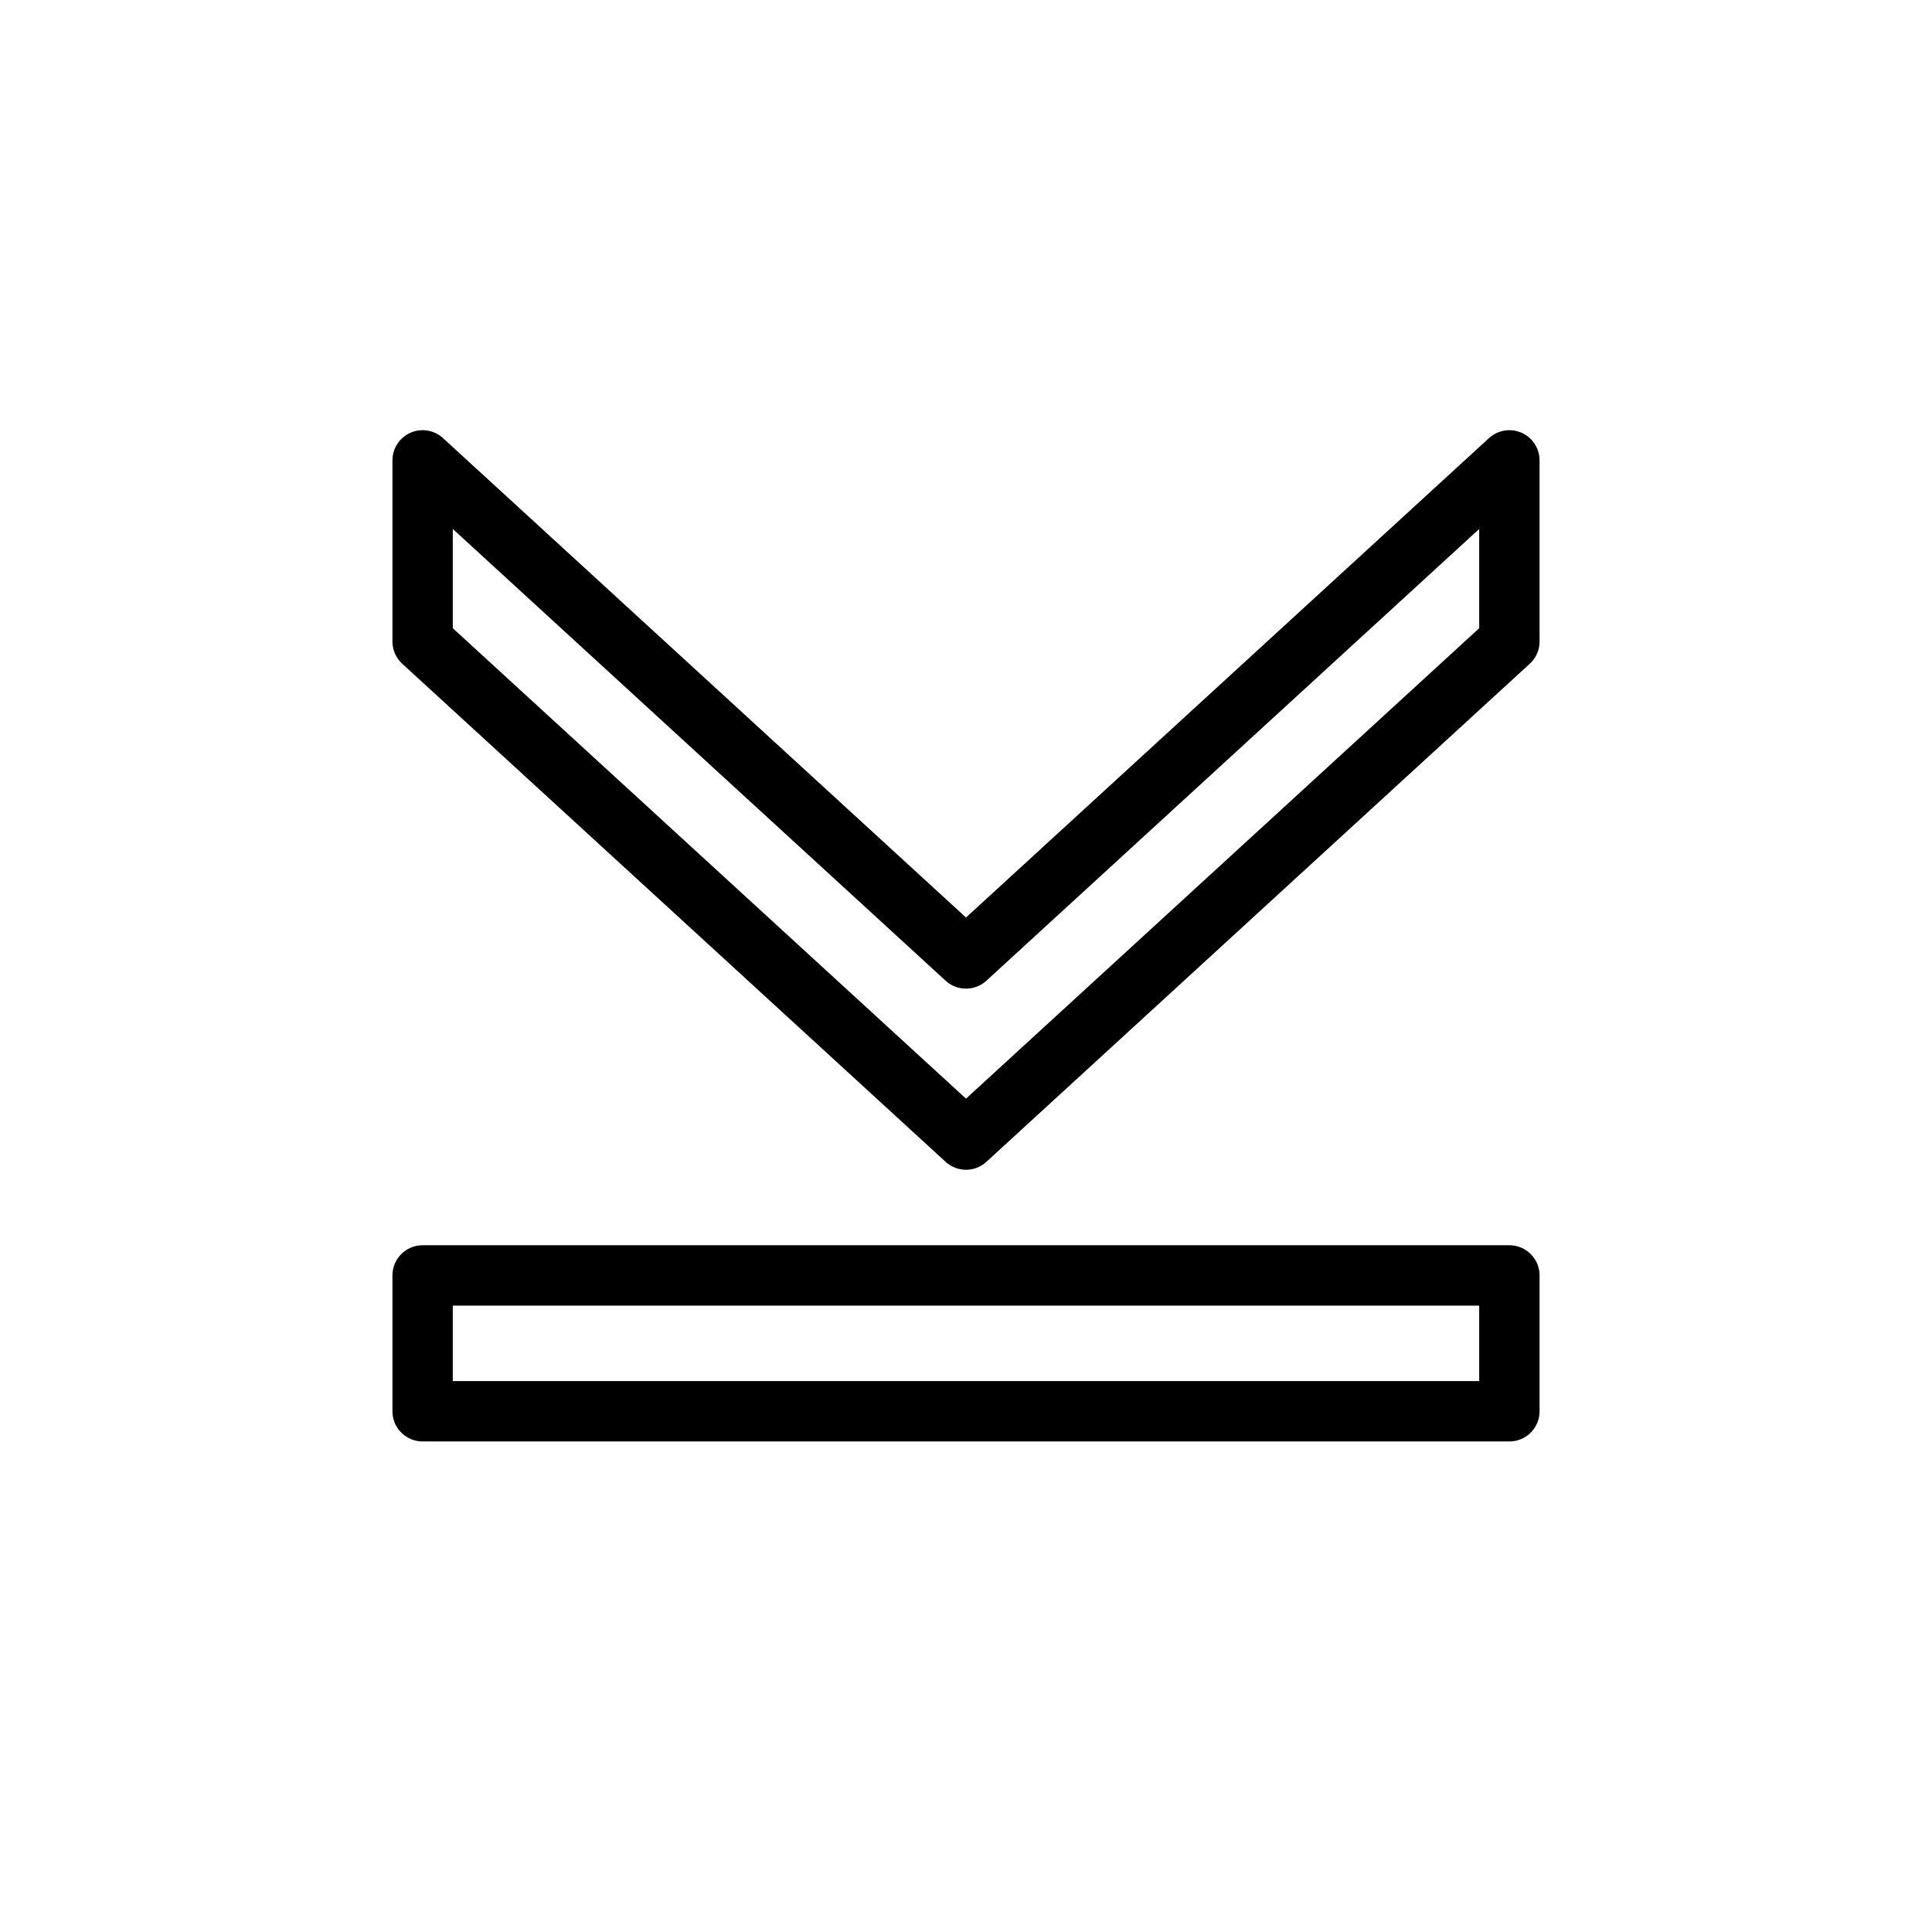
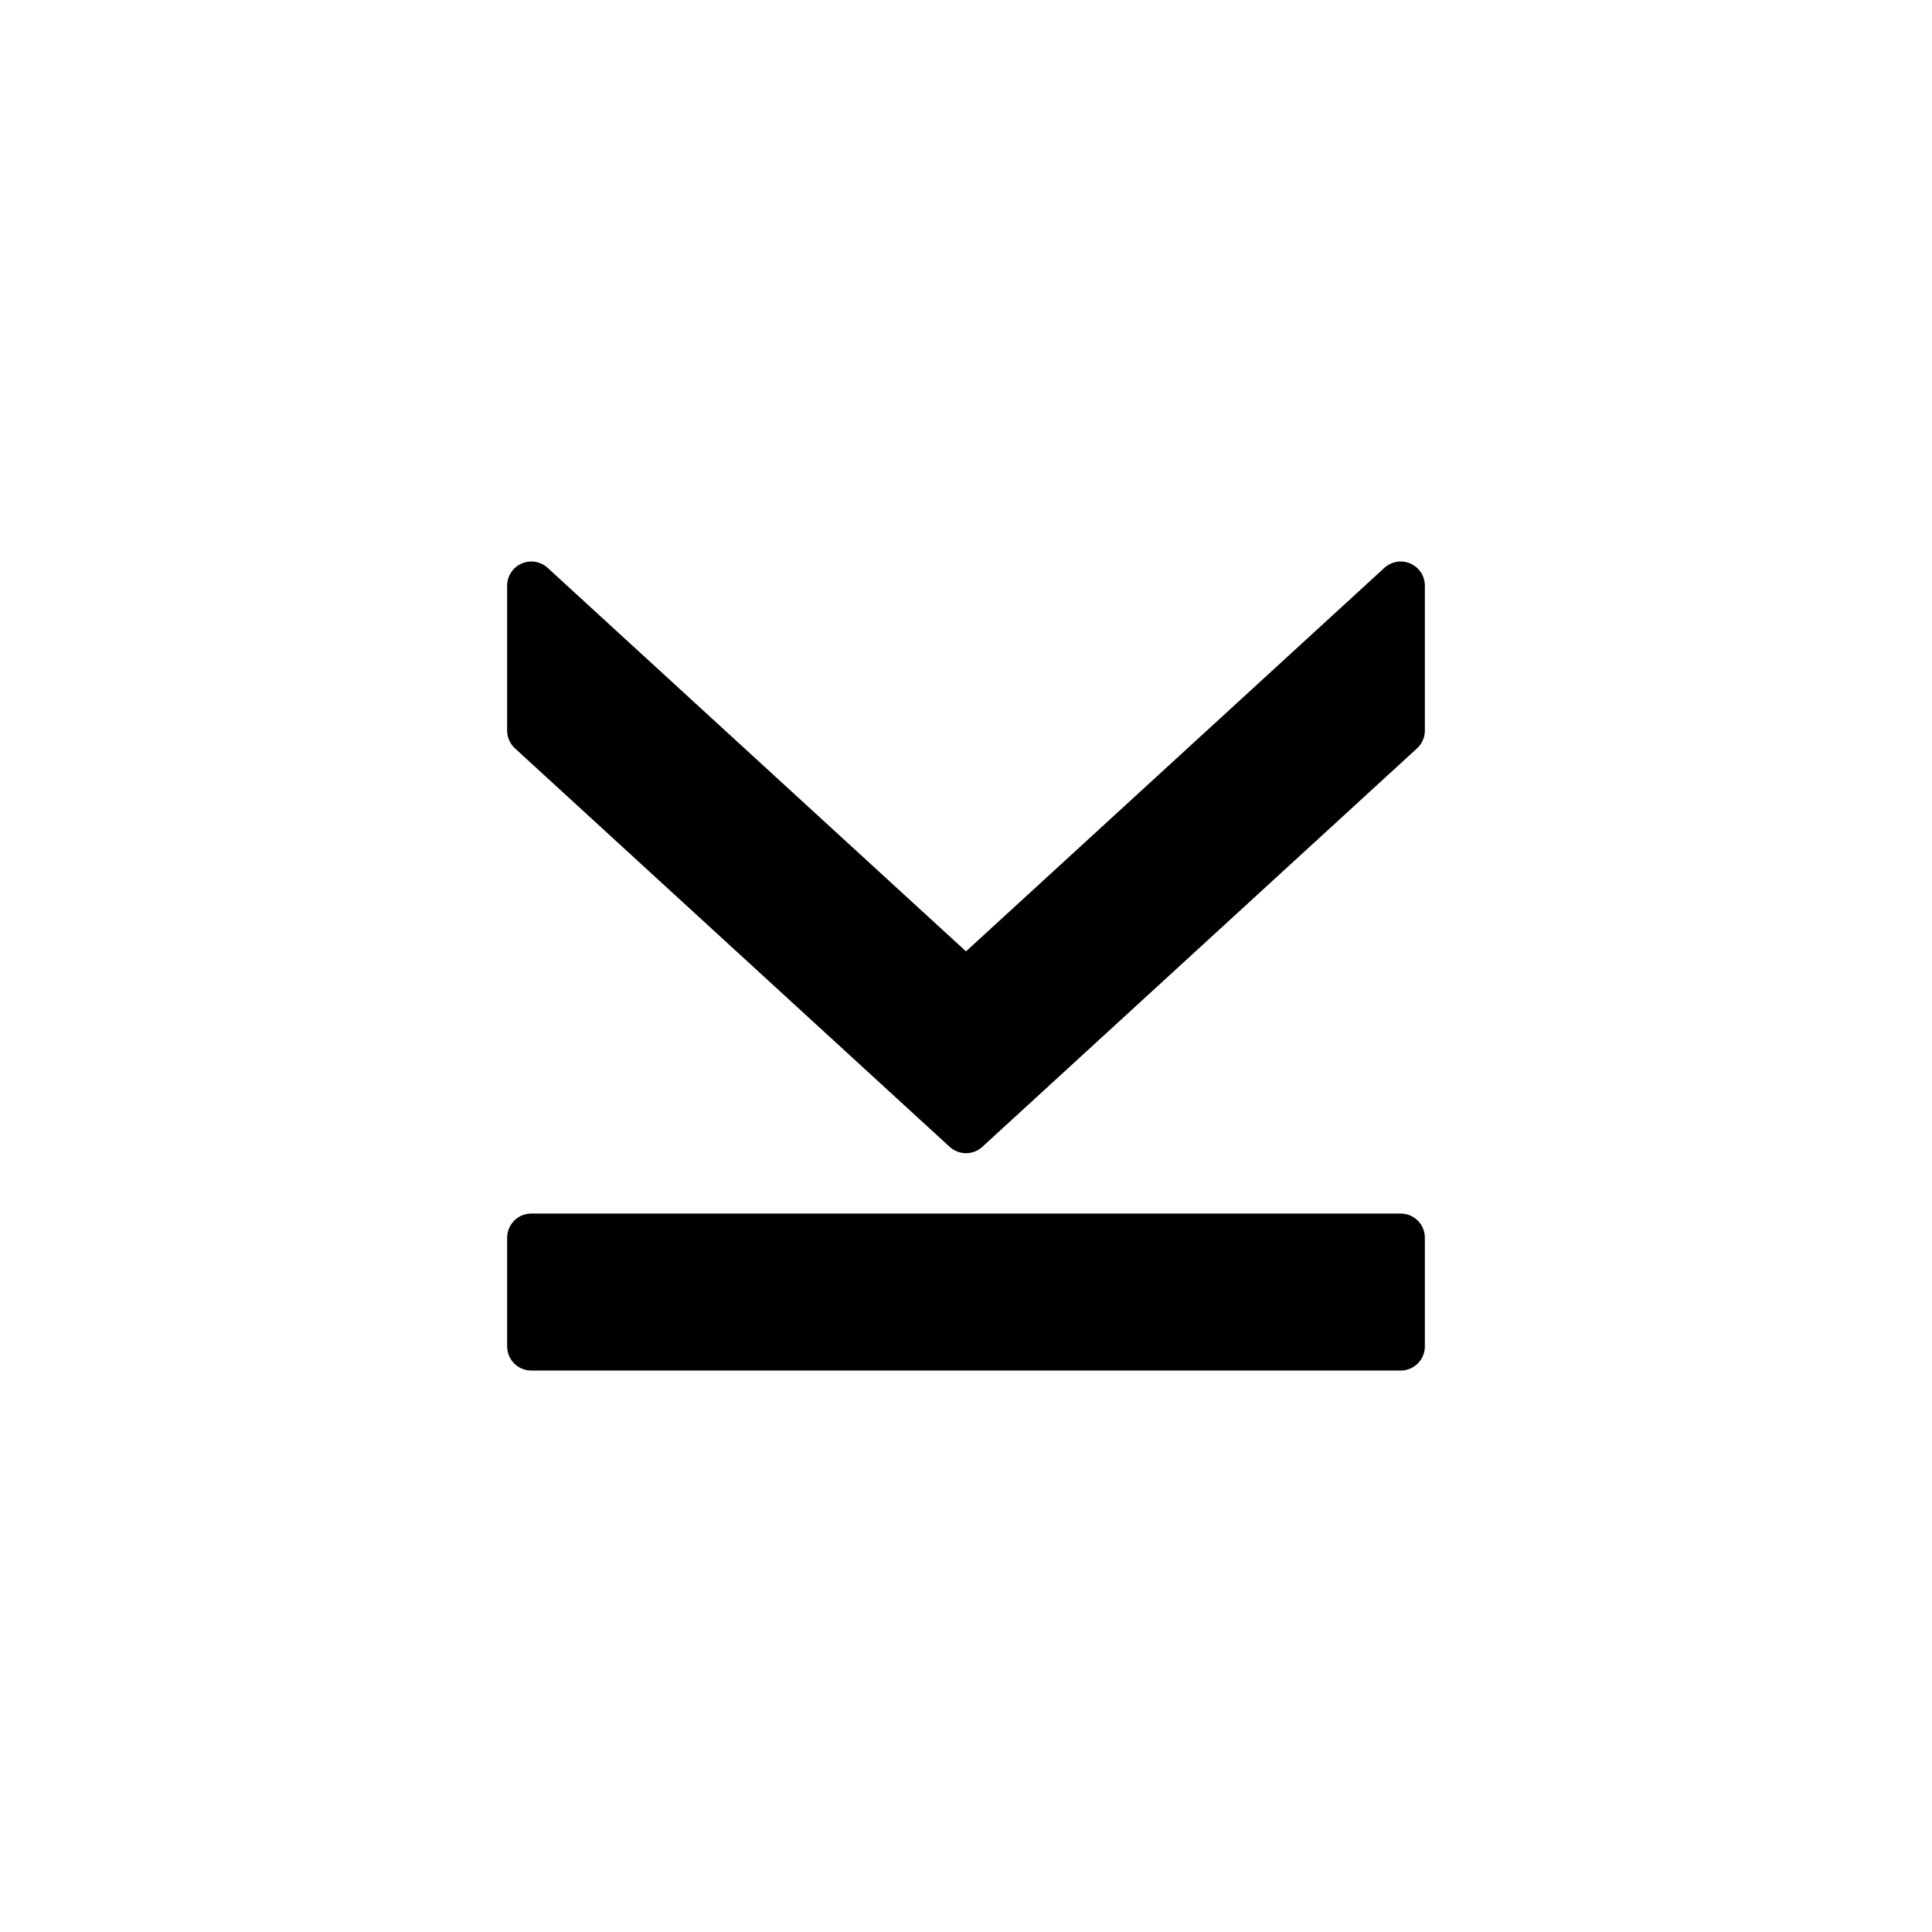
<svg xmlns="http://www.w3.org/2000/svg" width="32" height="32" id="svg2" version="1.1">
  <defs id="defs4" />
  <g id="layer1" transform="translate(0,-1020.362)">
    <g id="g3899" transform="matrix(0.75,0,0,0.75,4,258.9656)">
-       <g id="text3003" style="font-size:14px;font-style:normal;font-variant:normal;font-weight:normal;font-stretch:normal;text-align:start;line-height:125%;letter-spacing:0px;word-spacing:0px;writing-mode:lr-tb;text-anchor:start;fill:#000000;fill-opacity:1;stroke:none;font-family:Albertus Medium;-inkscape-font-specification:'Albertus Medium,'" />
-       <path id="path3035" d="m 4,1025.362 0,4 12,11 12,-11 0,-4 -12,11 z" style="fill:none;stroke:#000000;stroke-width:1.333px;stroke-linecap:butt;stroke-linejoin:round;stroke-opacity:1" />
-       <path id="path3035-9" d="m 4,1043.362 0,3 24,0 0,-3 z" style="fill:none;stroke:#000000;stroke-width:1.333px;stroke-linecap:butt;stroke-linejoin:round;stroke-opacity:1" />
+       <g id="text3003" style="font-size:14px;font-style:normal;font-variant:normal;font-weight:normal;font-stretch:normal;text-align:start;line-height:125%;letter-spacing:0px;word-spacing:0px;writing-mode:lr-tb;text-anchor:start;fill:#000000;fill-opacity:1;stroke:none;font-family:Albertus Medium;-inkscape-font-specification:'Albertus Medium,'" transform="matrix(0.8,0,0,0.8,0.6666667,207.8391)" />
+       <path id="path3035" d="m 6.4,1028.129 0,3.2 9.6,8.8 9.6,-8.8 0,-3.2 -9.6,8.8 z" style="fill:#000000;fill-opacity:1;stroke:#000000;stroke-width:1.067px;stroke-linecap:butt;stroke-linejoin:round;stroke-opacity:1" />
+       <path id="path3035-9" d="m 6.4,1042.529 0,2.4 19.2,0 0,-2.4 z" style="fill:#000000;fill-opacity:1;stroke:#000000;stroke-width:1.067px;stroke-linecap:butt;stroke-linejoin:round;stroke-opacity:1" />
    </g>
  </g>
</svg>
